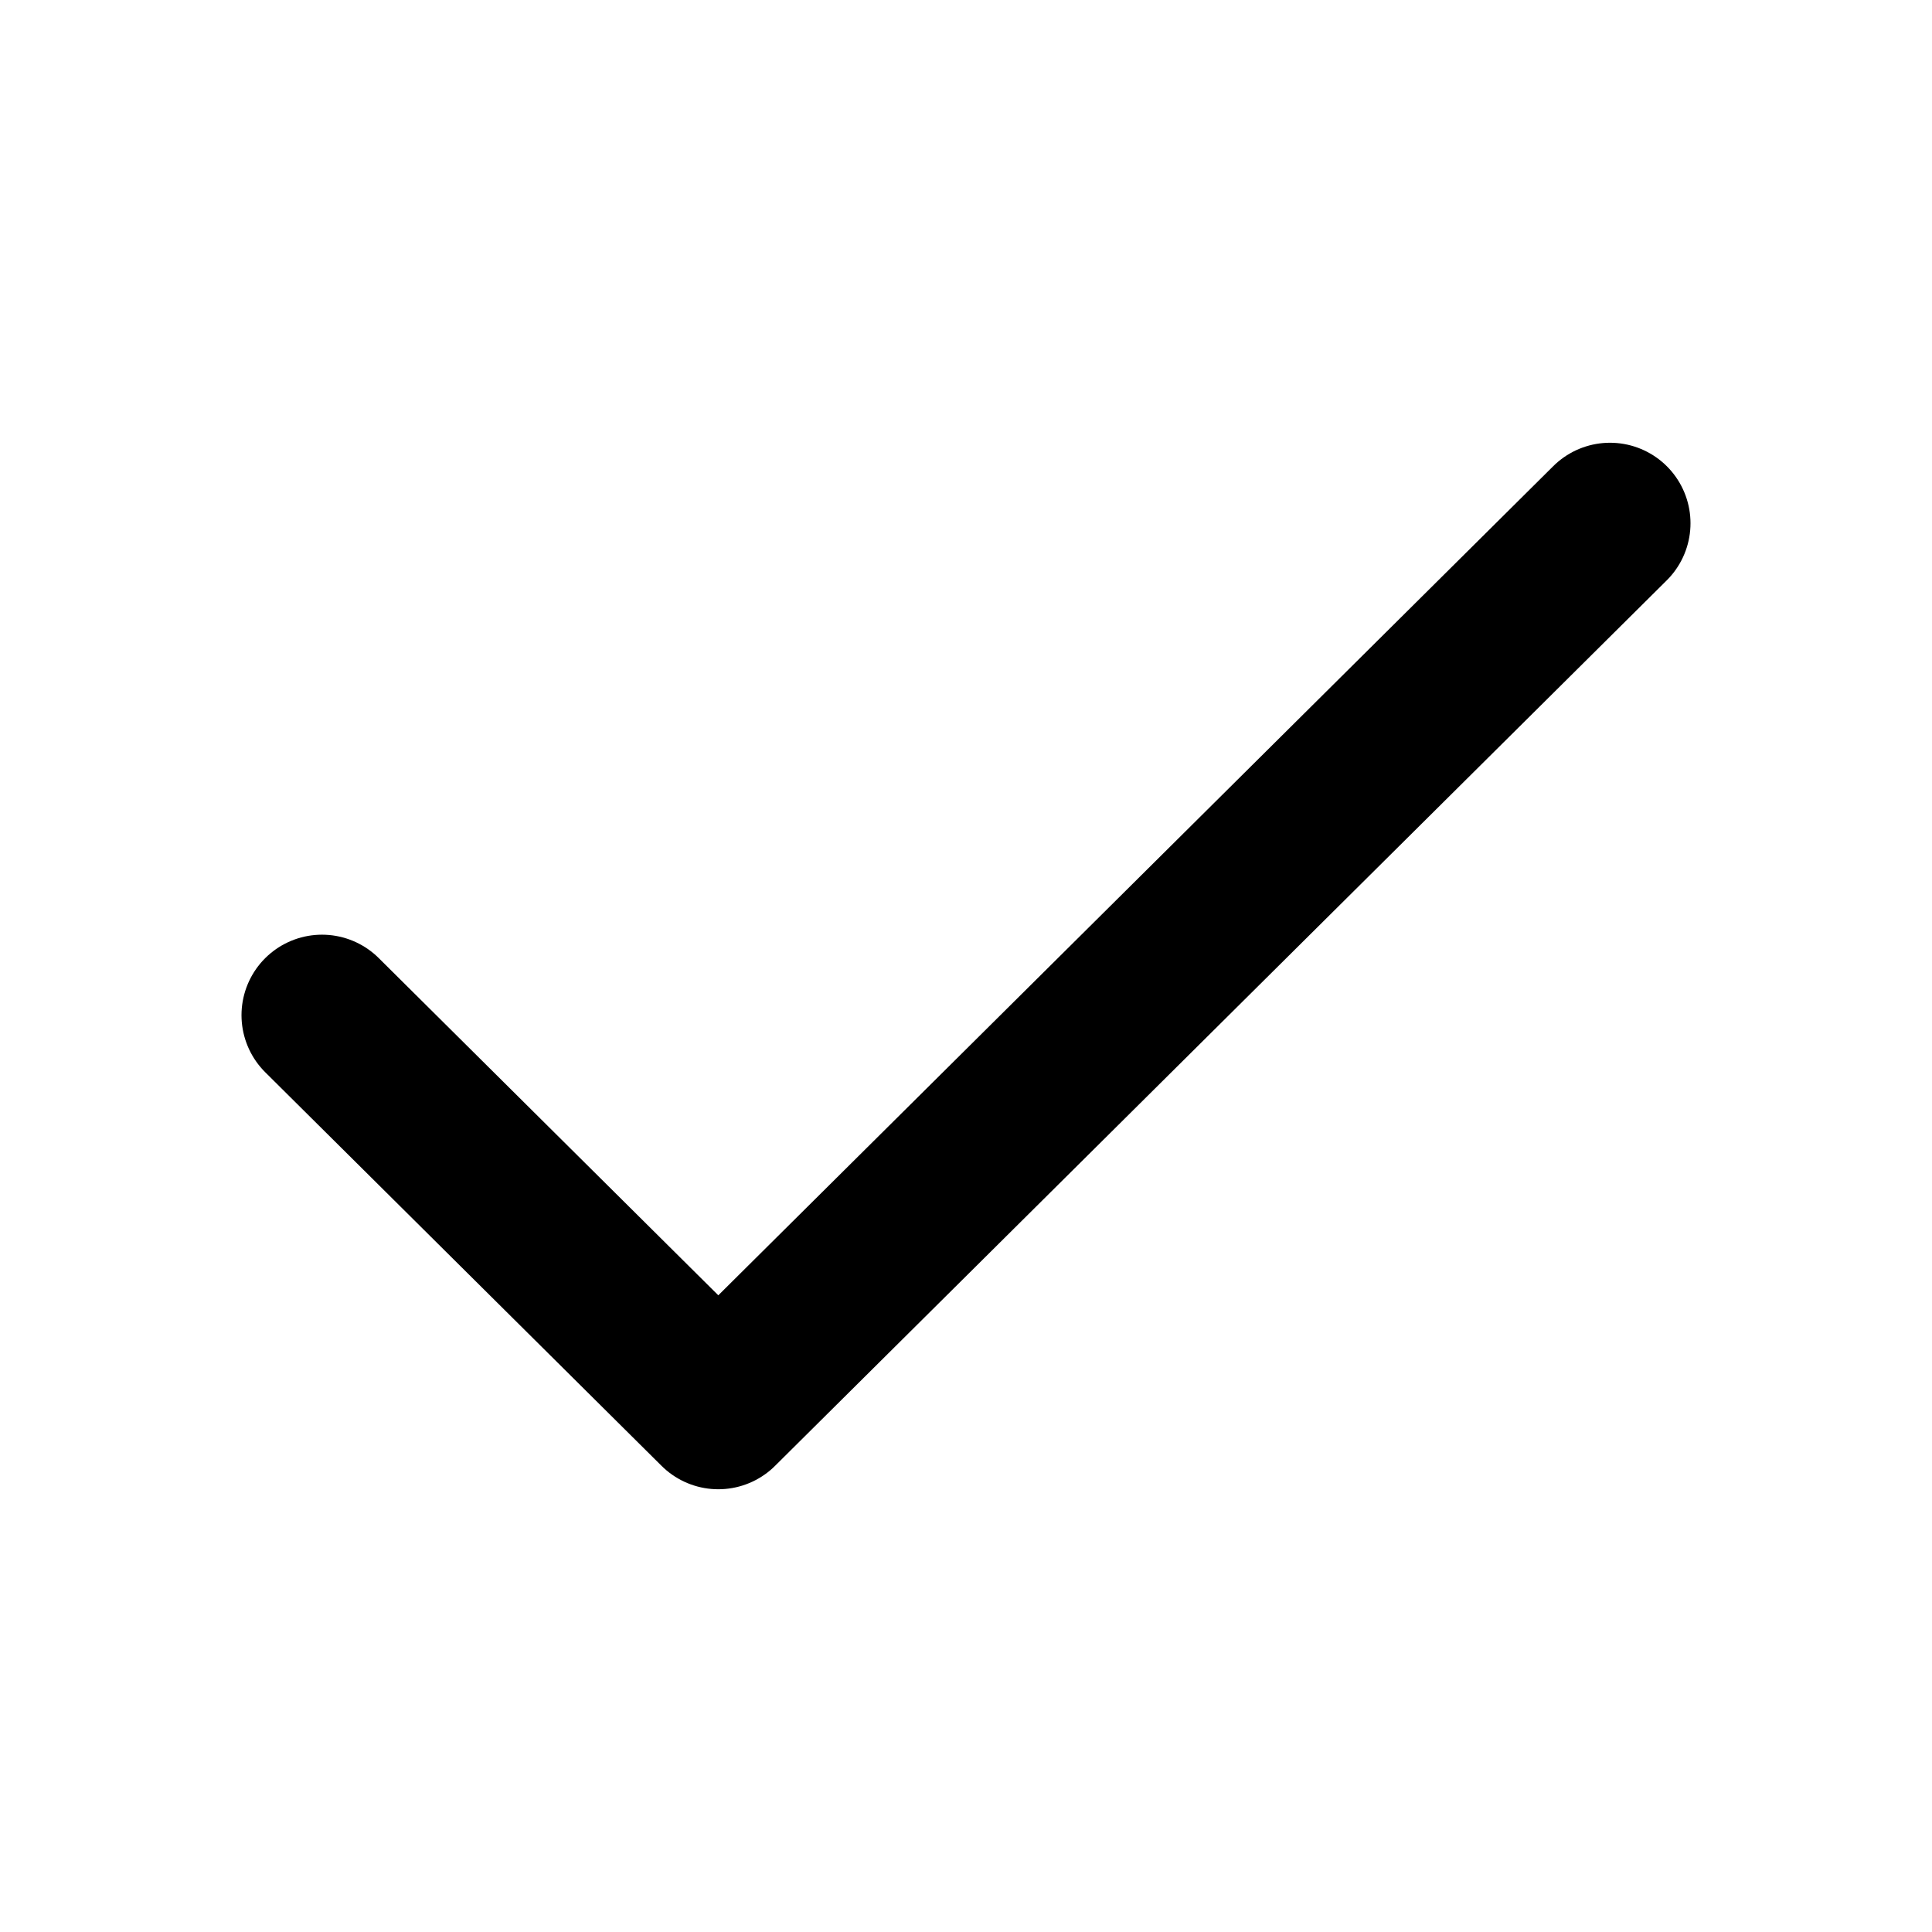
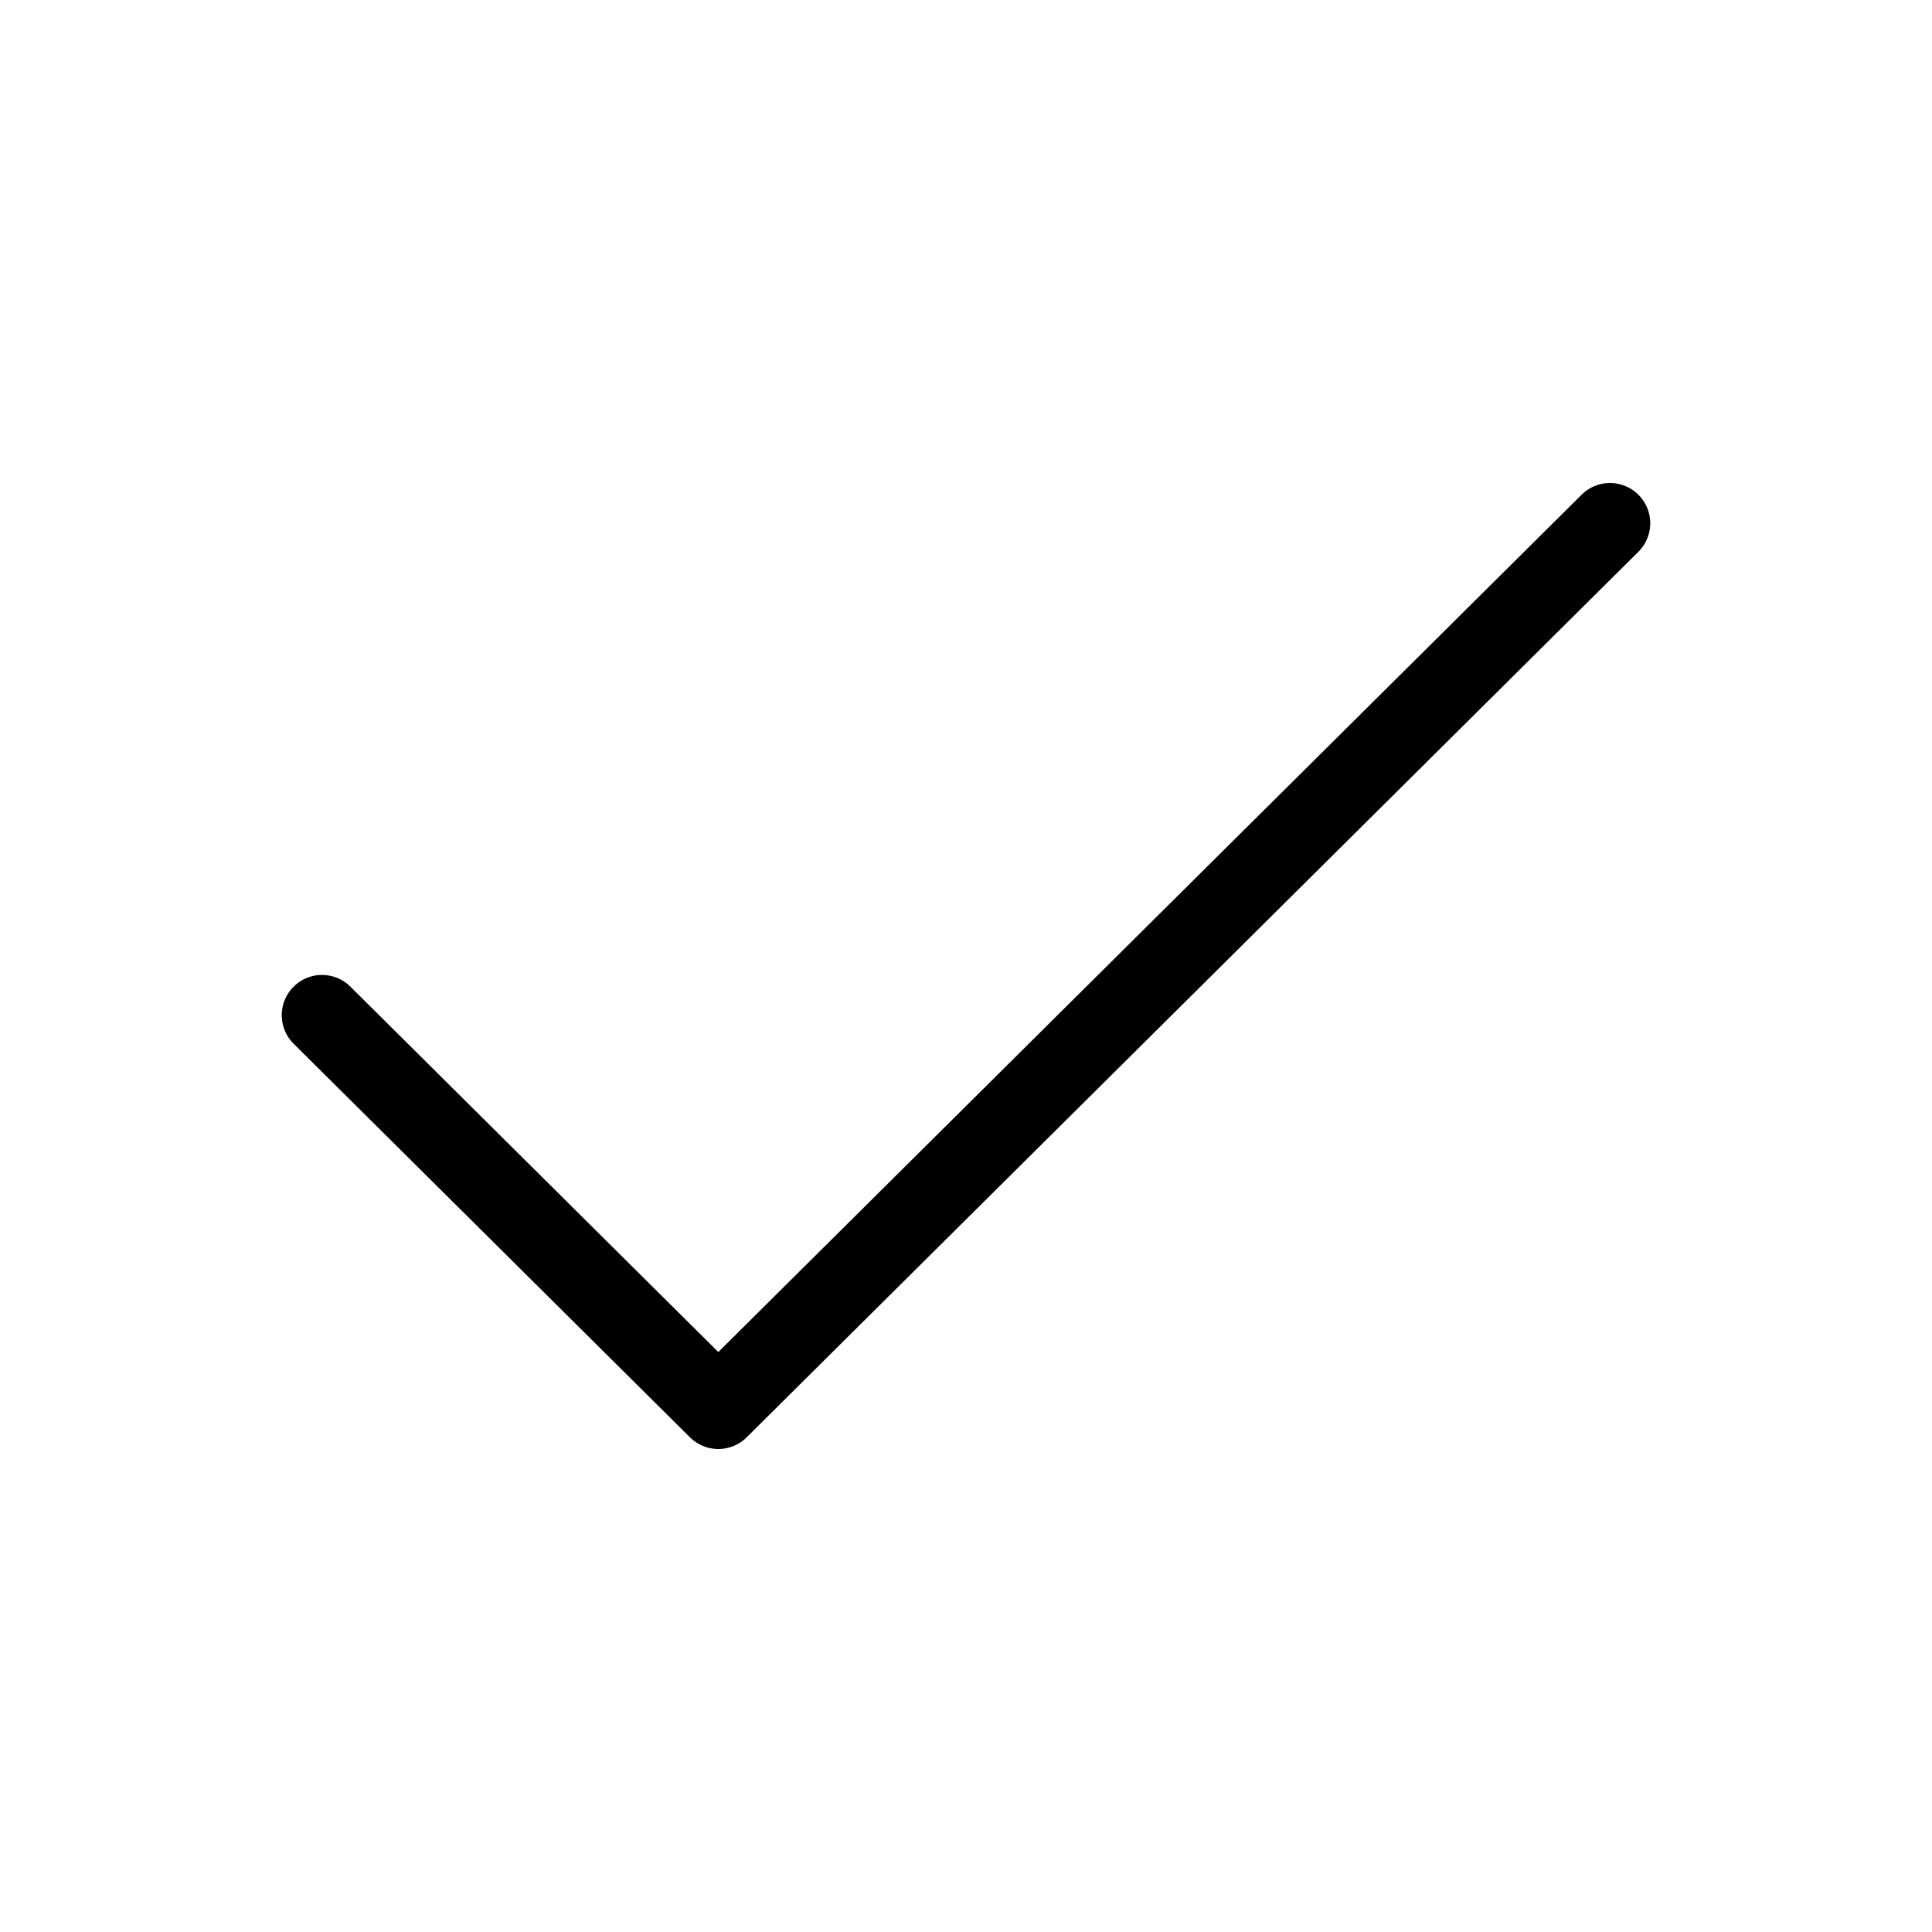
<svg xmlns="http://www.w3.org/2000/svg" width="24" height="24" viewBox="0 0 24 24" fill="none">
  <g id="check">
-     <path id="Icon" d="M4 12.611L8.923 17.5L20 6.5" stroke="black" stroke-width="2" stroke-linecap="round" stroke-linejoin="round" />
+     <path id="Icon" d="M4 12.611L8.923 17.5L20 6.5" stroke="currentColor" stroke-width="1" stroke-linecap="round" stroke-linejoin="round" />
  </g>
</svg>
